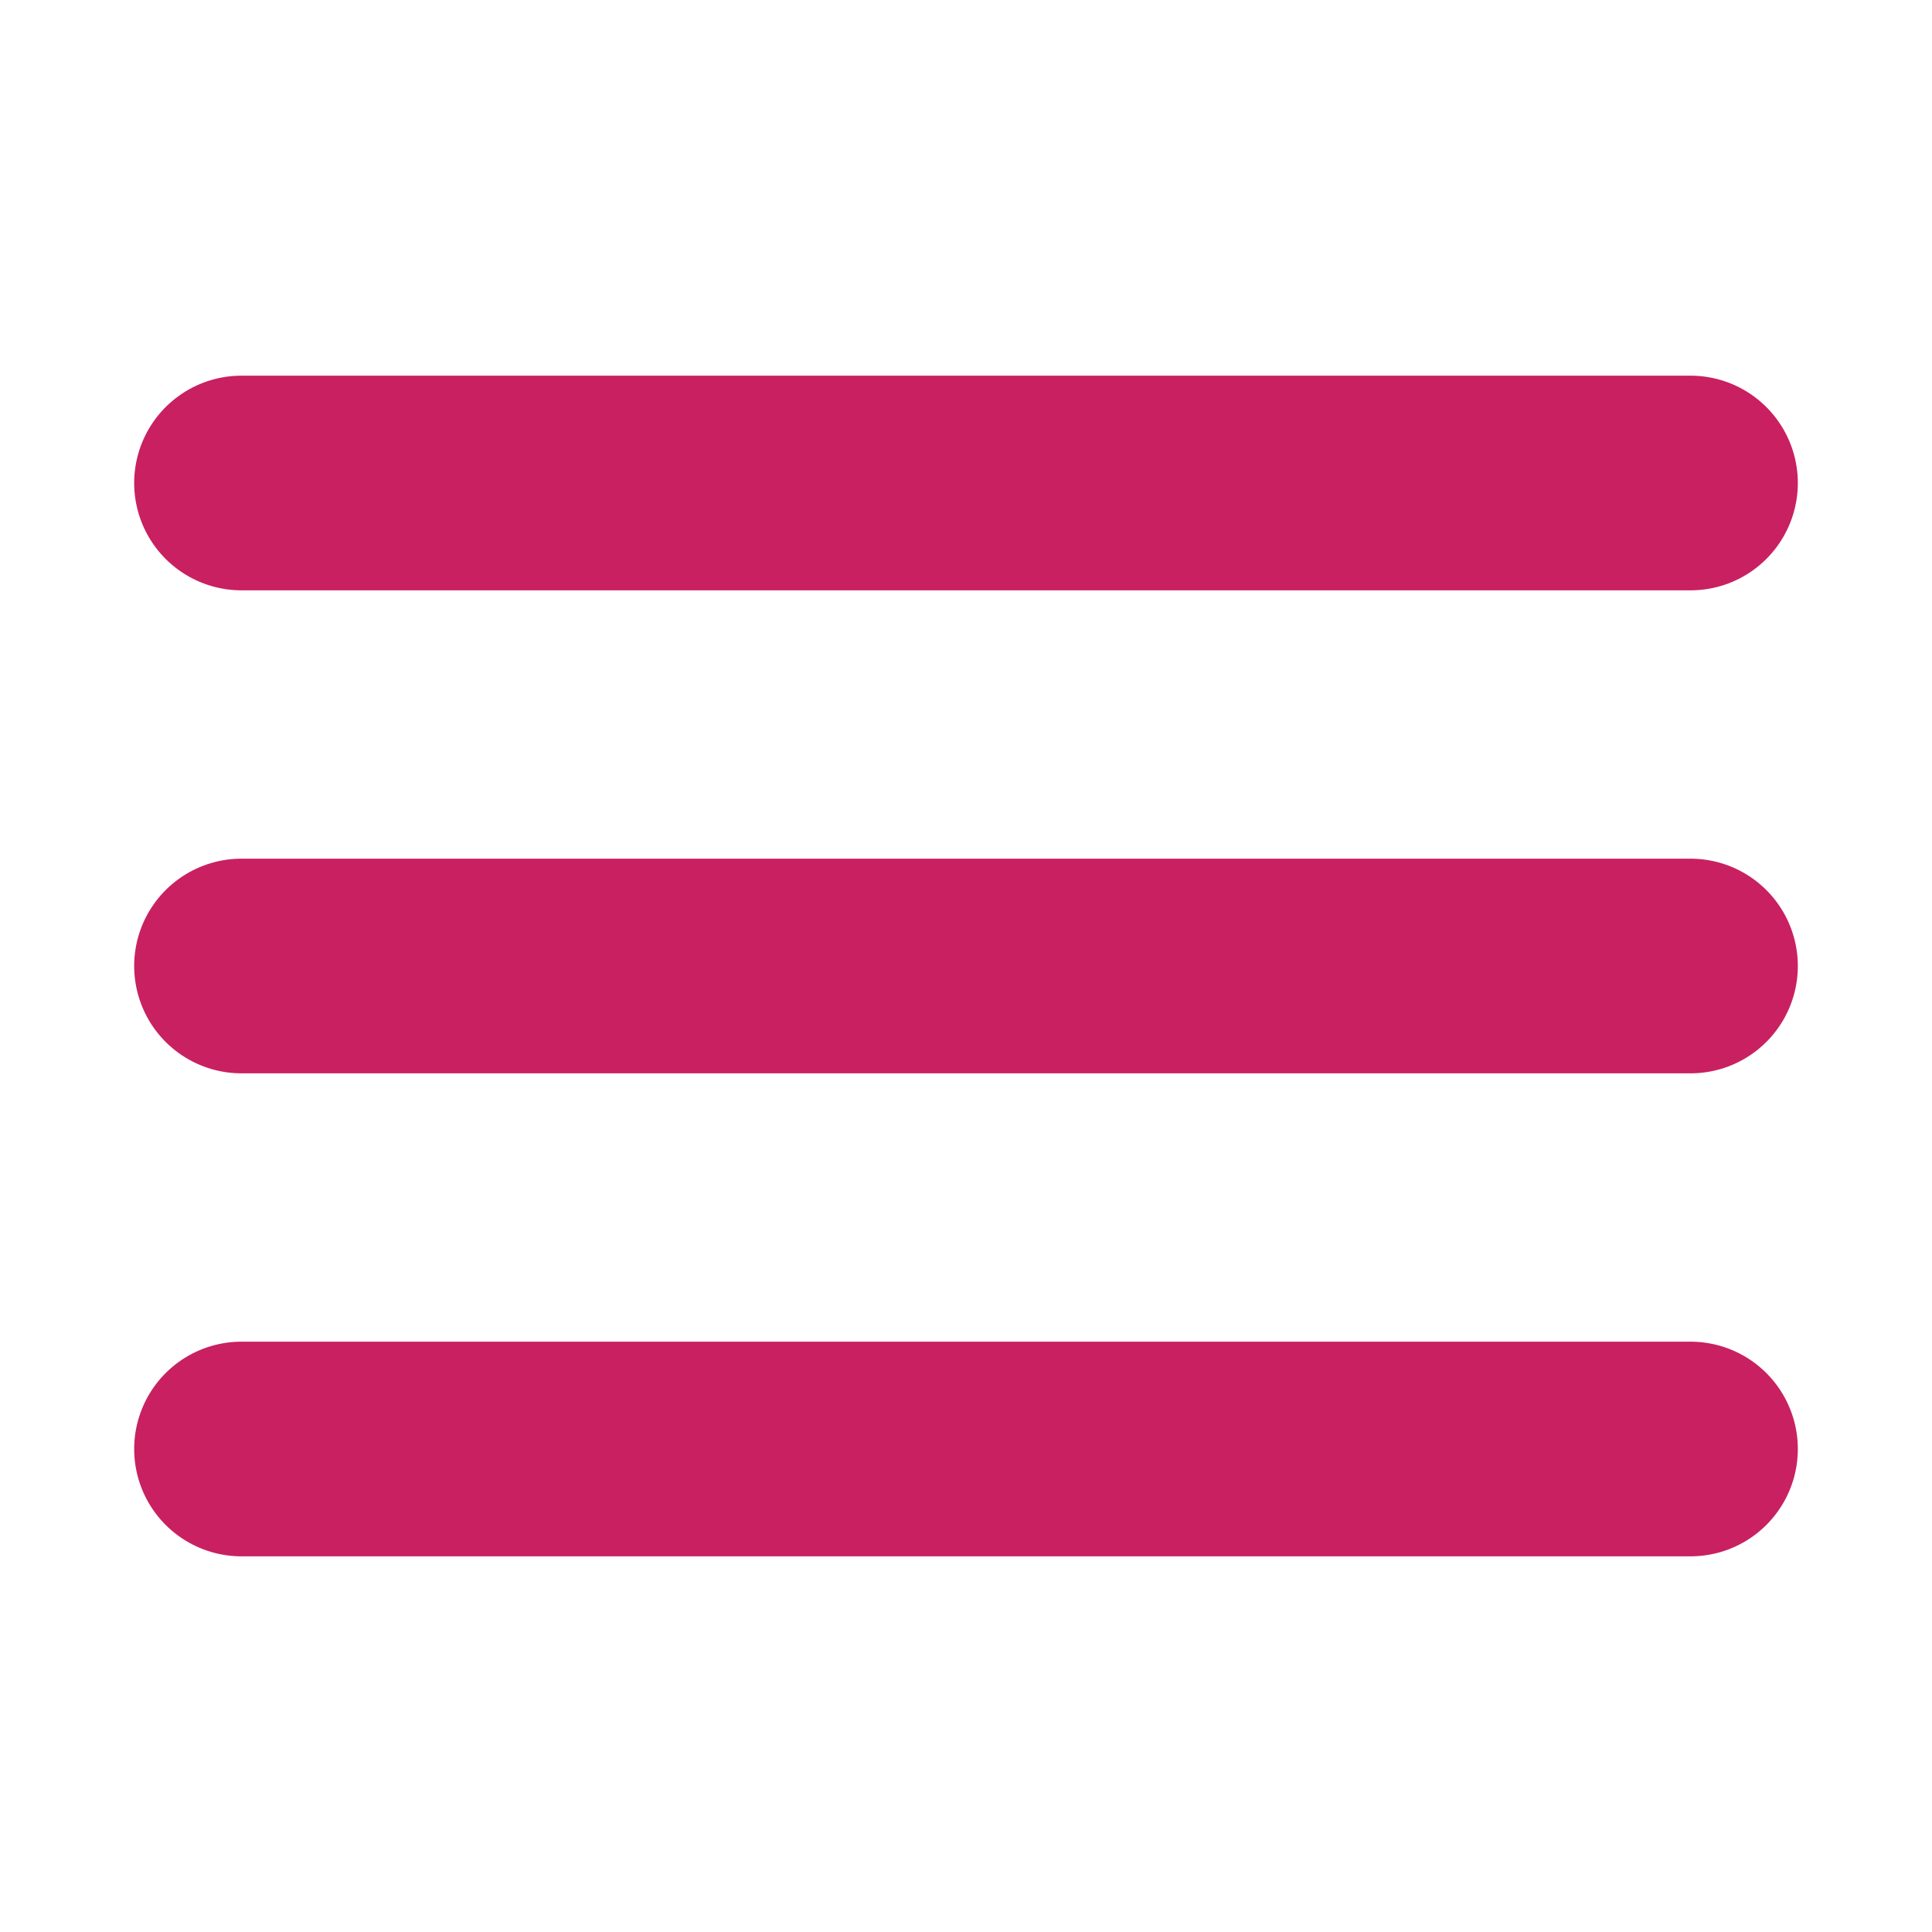
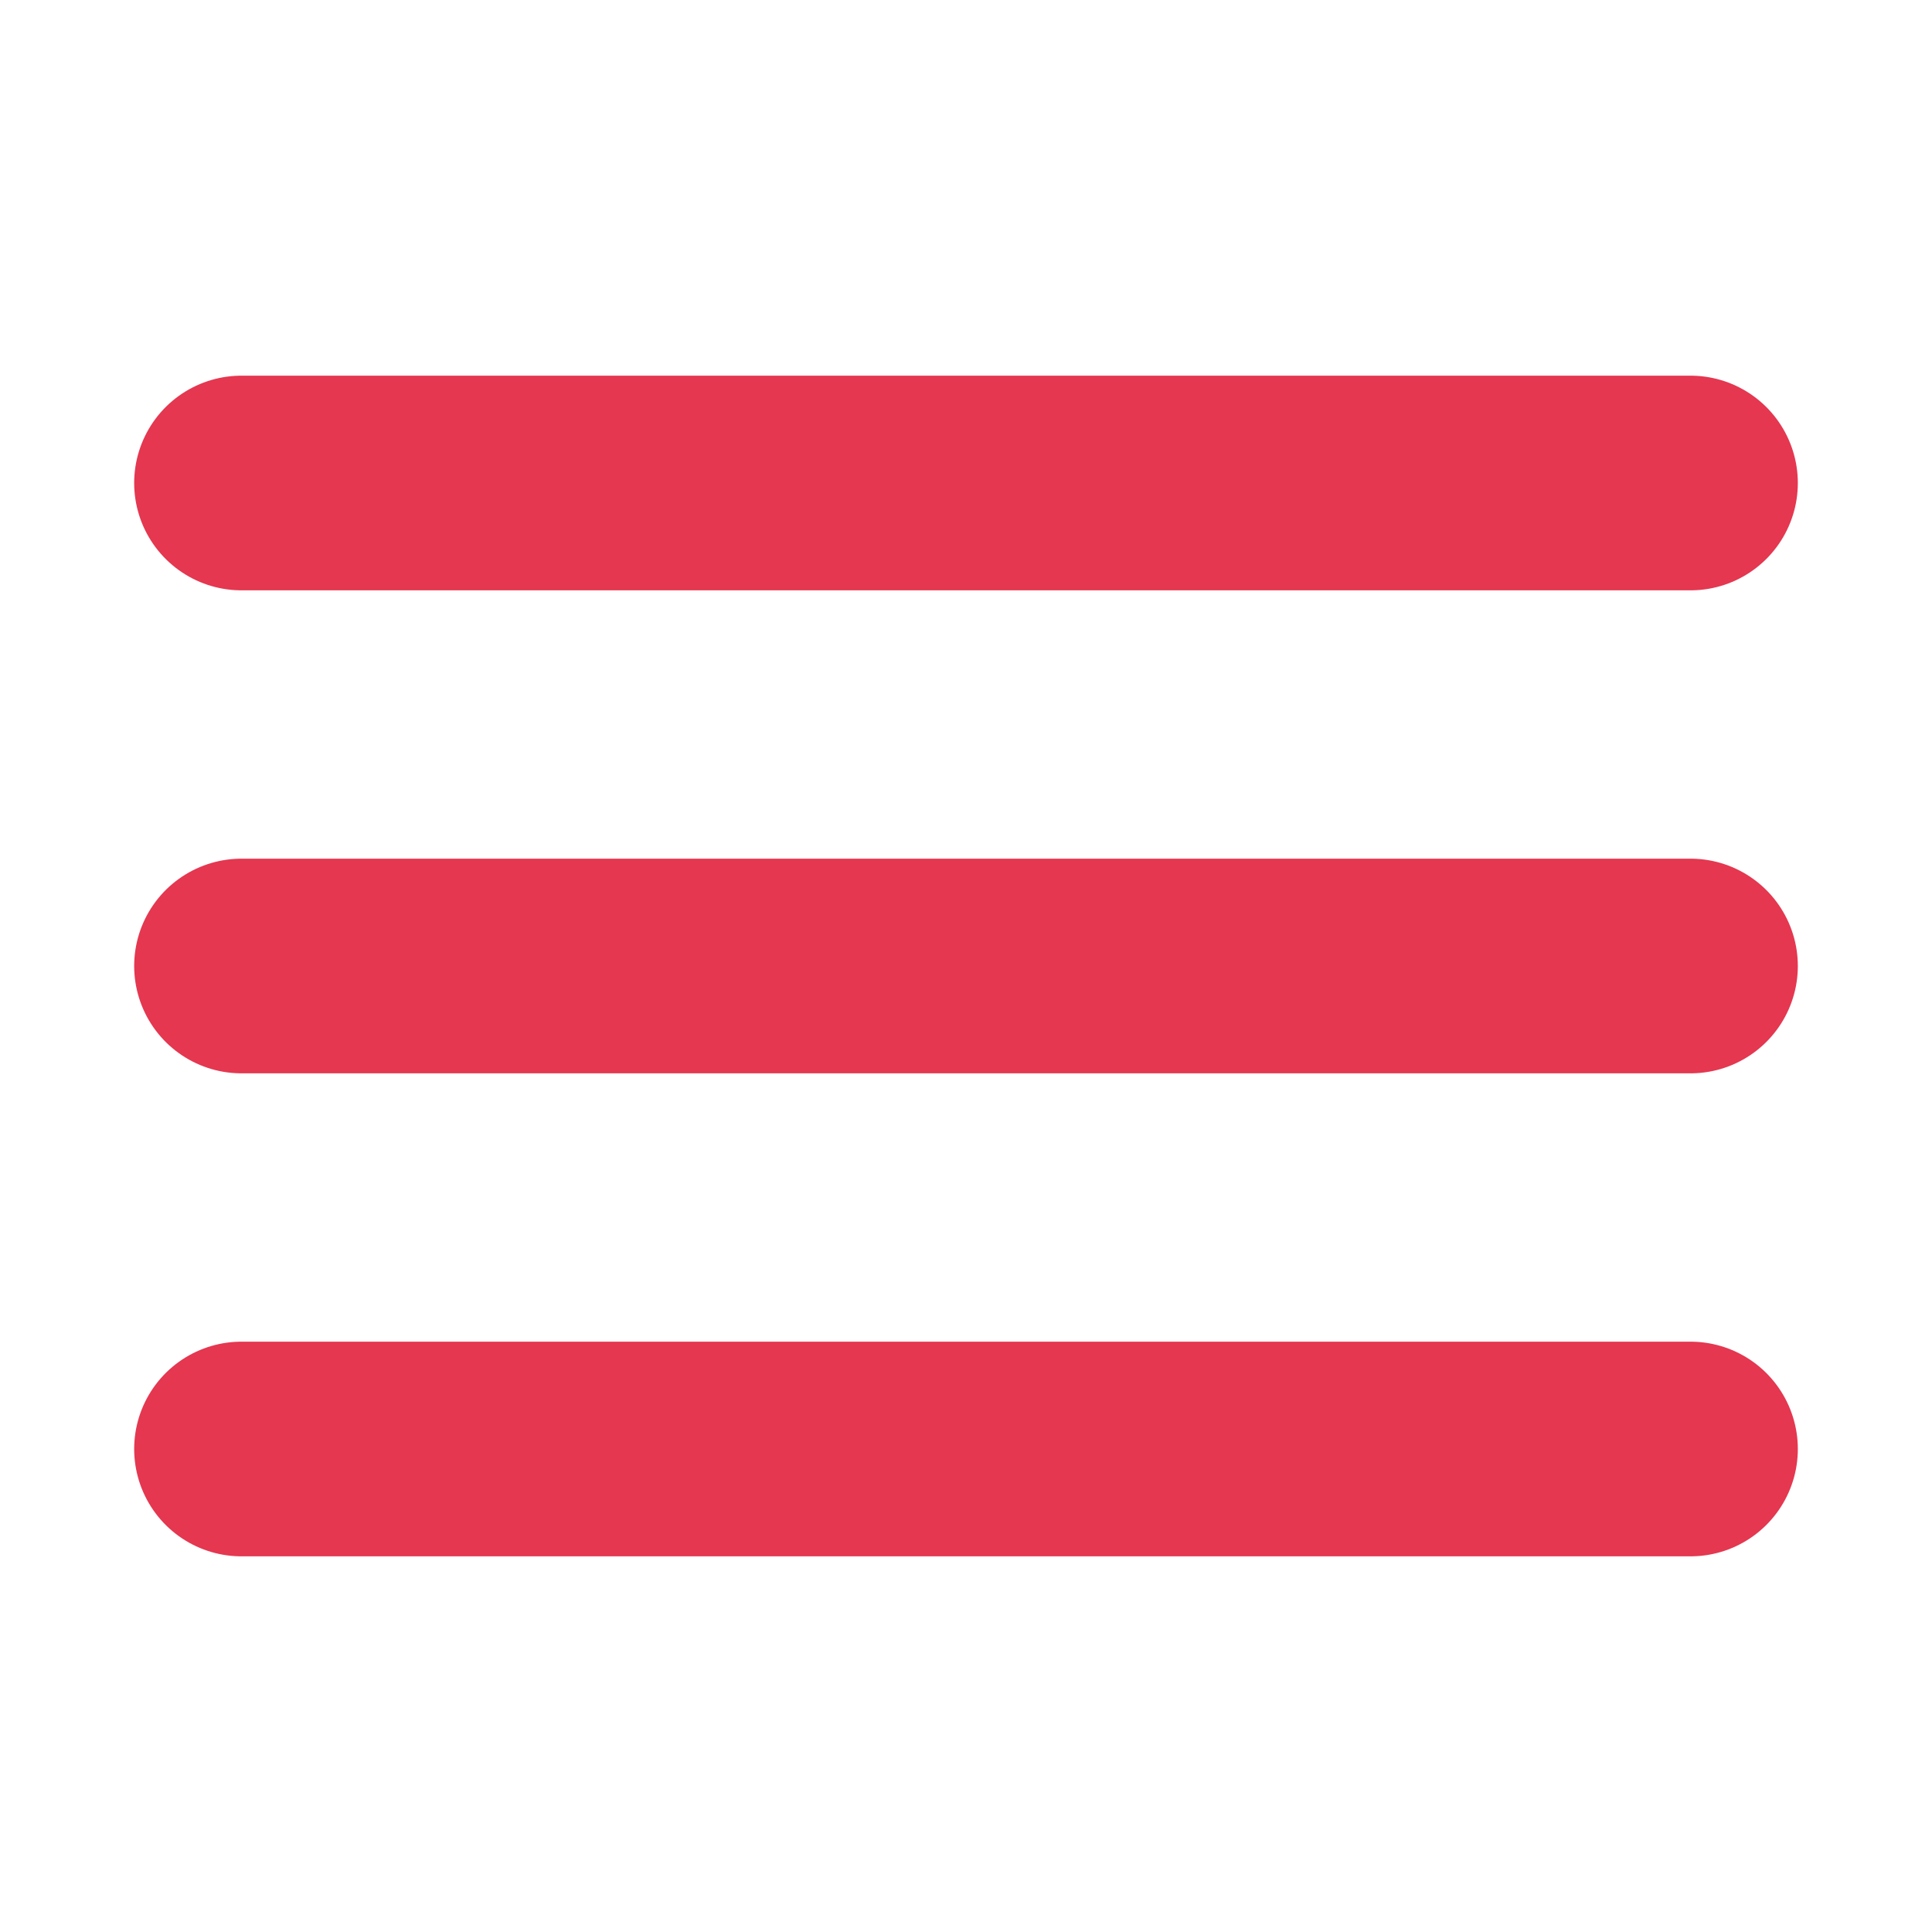
<svg xmlns="http://www.w3.org/2000/svg" width="18" height="18" viewBox="0 0 18 18" fill="none">
-   <path d="M2.25 9H15.75" stroke="#C92061" stroke-width="2" stroke-linecap="round" stroke-linejoin="round" />
-   <path d="M2.25 4.5H15.75" stroke="#C92061" stroke-width="2" stroke-linecap="round" stroke-linejoin="round" />
-   <path d="M2.25 13.5H15.75" stroke="#C92061" stroke-width="2" stroke-linecap="round" stroke-linejoin="round" />
+   <path d="M2.25 9H15.75" stroke="#E53750" stroke-width="2" stroke-linecap="round" stroke-linejoin="round" />
+   <path d="M2.25 4.5H15.75" stroke="#E53750" stroke-width="2" stroke-linecap="round" stroke-linejoin="round" />
+   <path d="M2.25 13.5H15.75" stroke="#E53750" stroke-width="2" stroke-linecap="round" stroke-linejoin="round" />
</svg>
